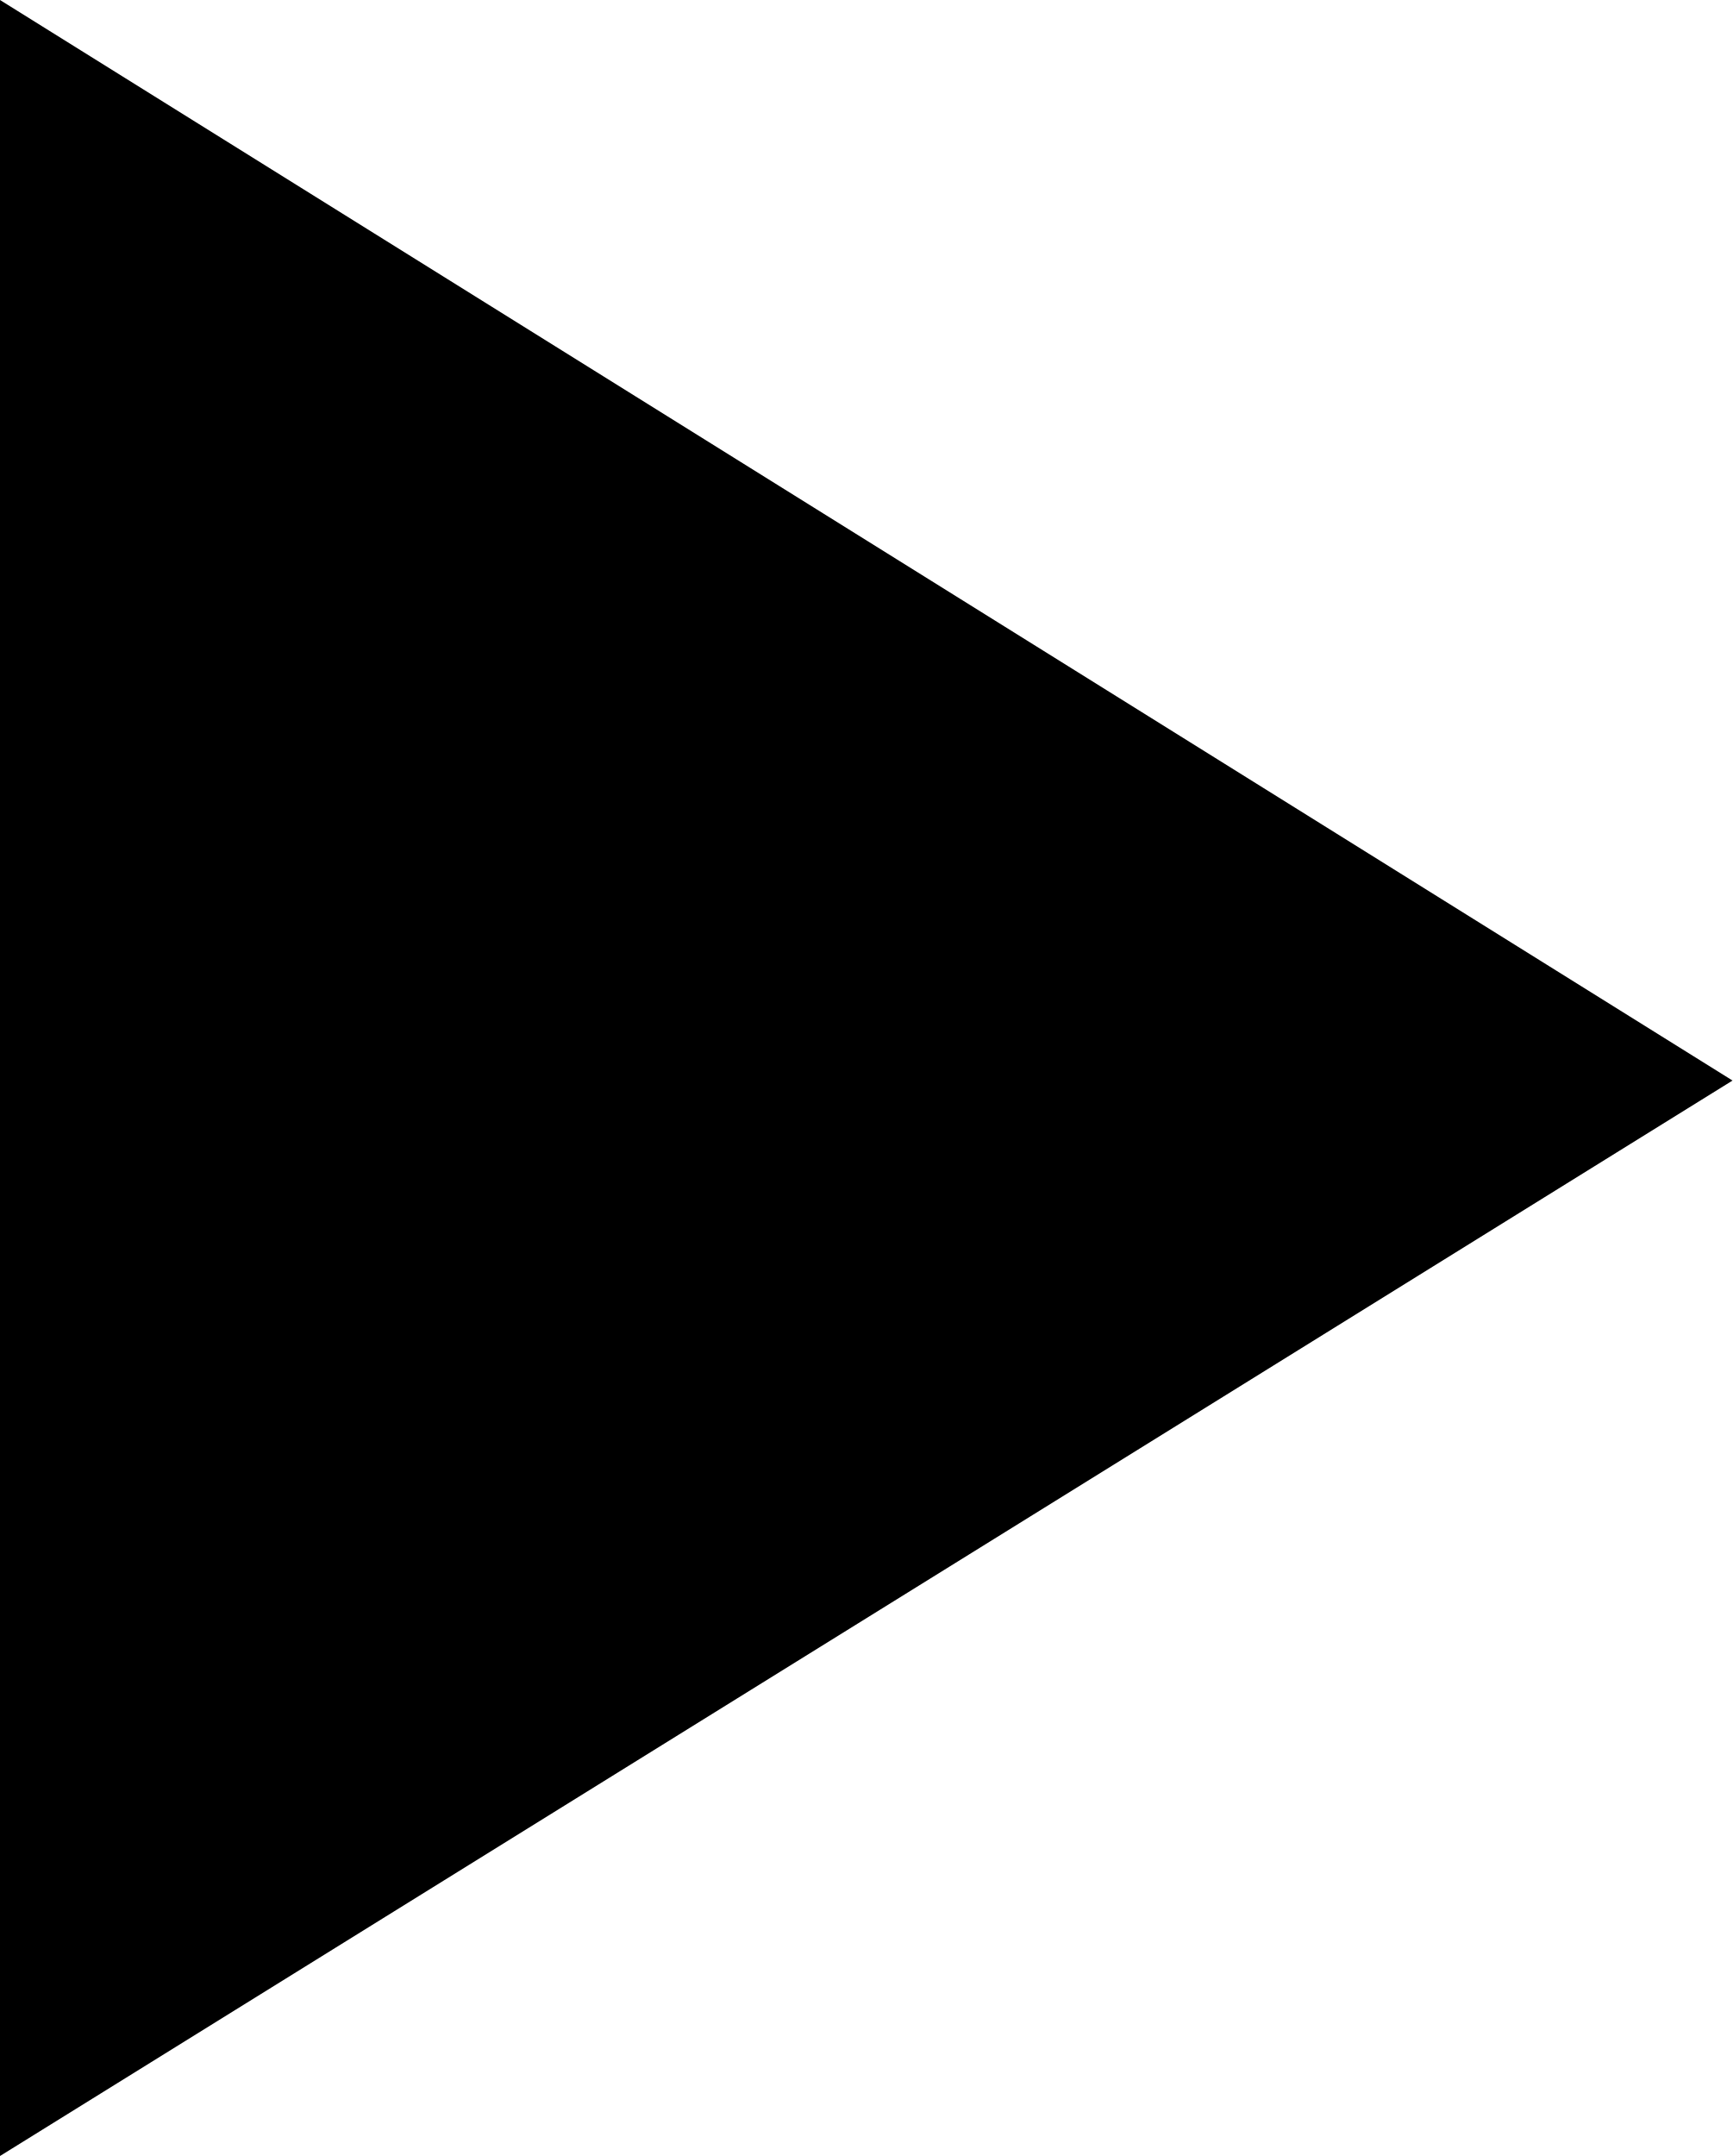
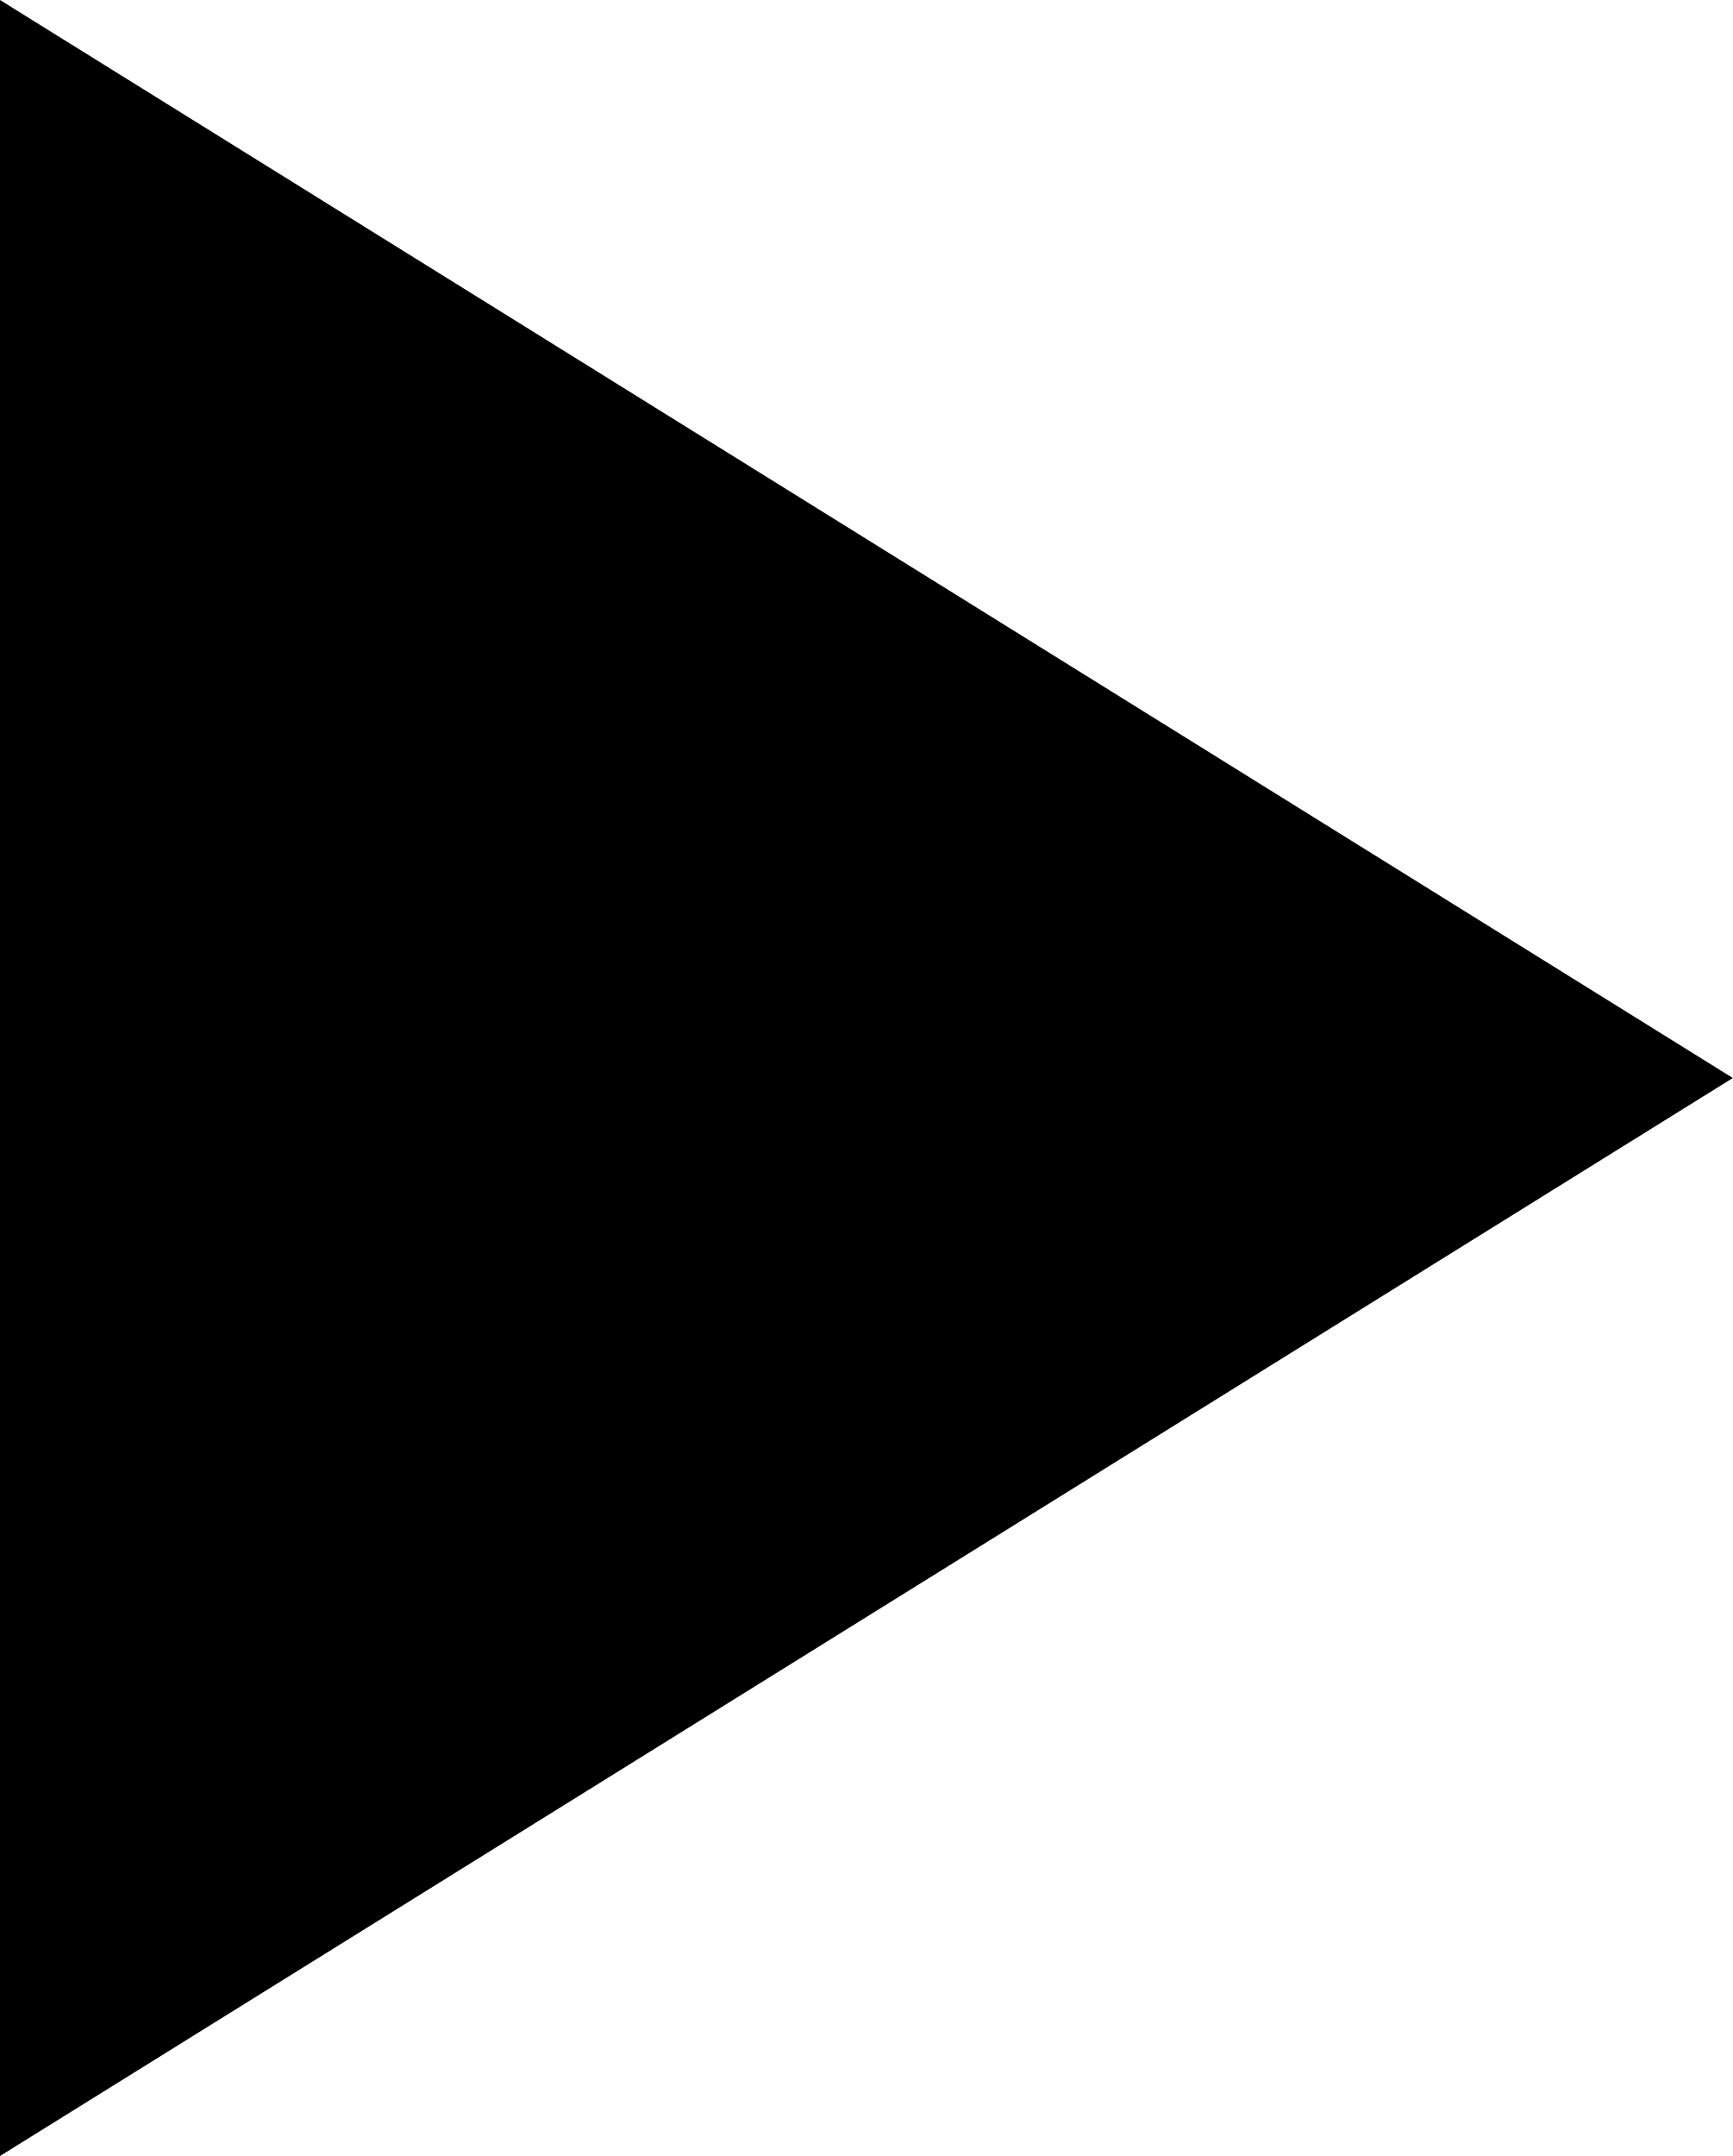
- <svg xmlns="http://www.w3.org/2000/svg" id="b" data-name="圖層 2" width="3.4" height="4.23" viewBox="0 0 3.4 4.23">
+ <svg xmlns="http://www.w3.org/2000/svg" id="b" data-name="圖層 2" width="7.38" height="9.18" viewBox="0 0 7.38 9.18">
  <g id="c" data-name="文字">
-     <polygon points="0 0 3.4 2.12 0 4.23 0 0" />
+     <polygon points="0 0 7.38 4.59 0 9.18 0 0" />
  </g>
</svg>
